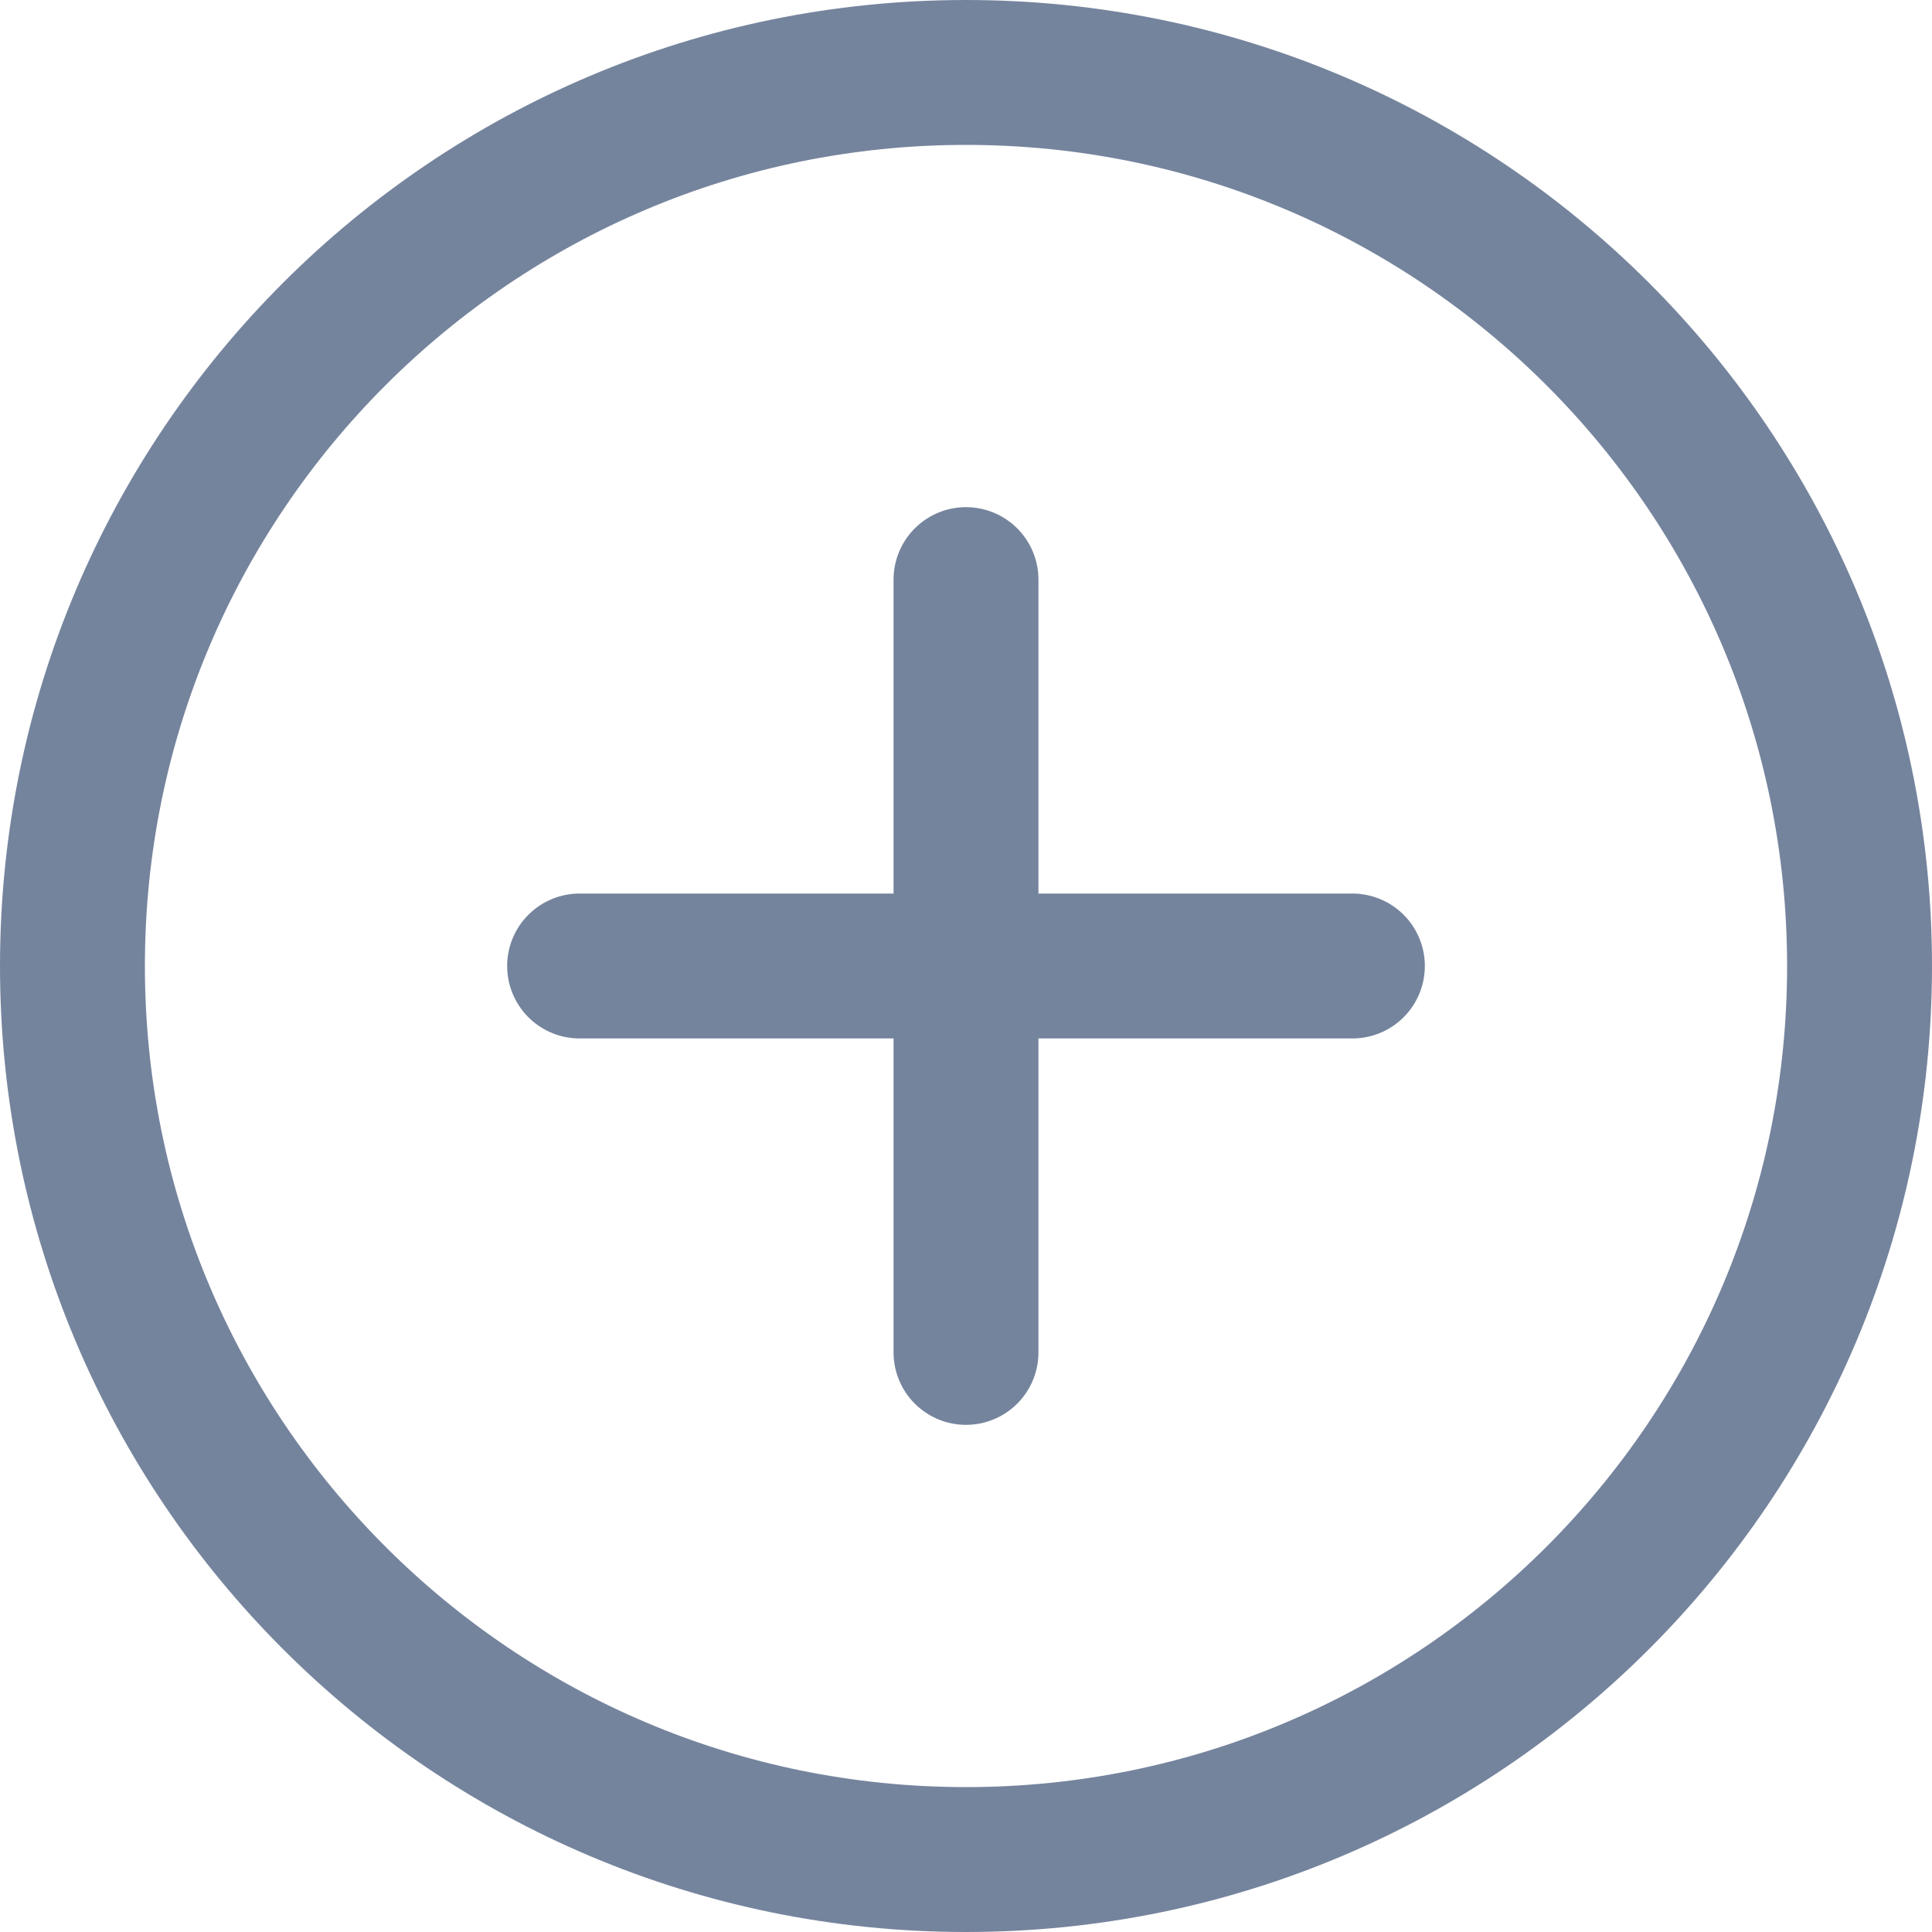
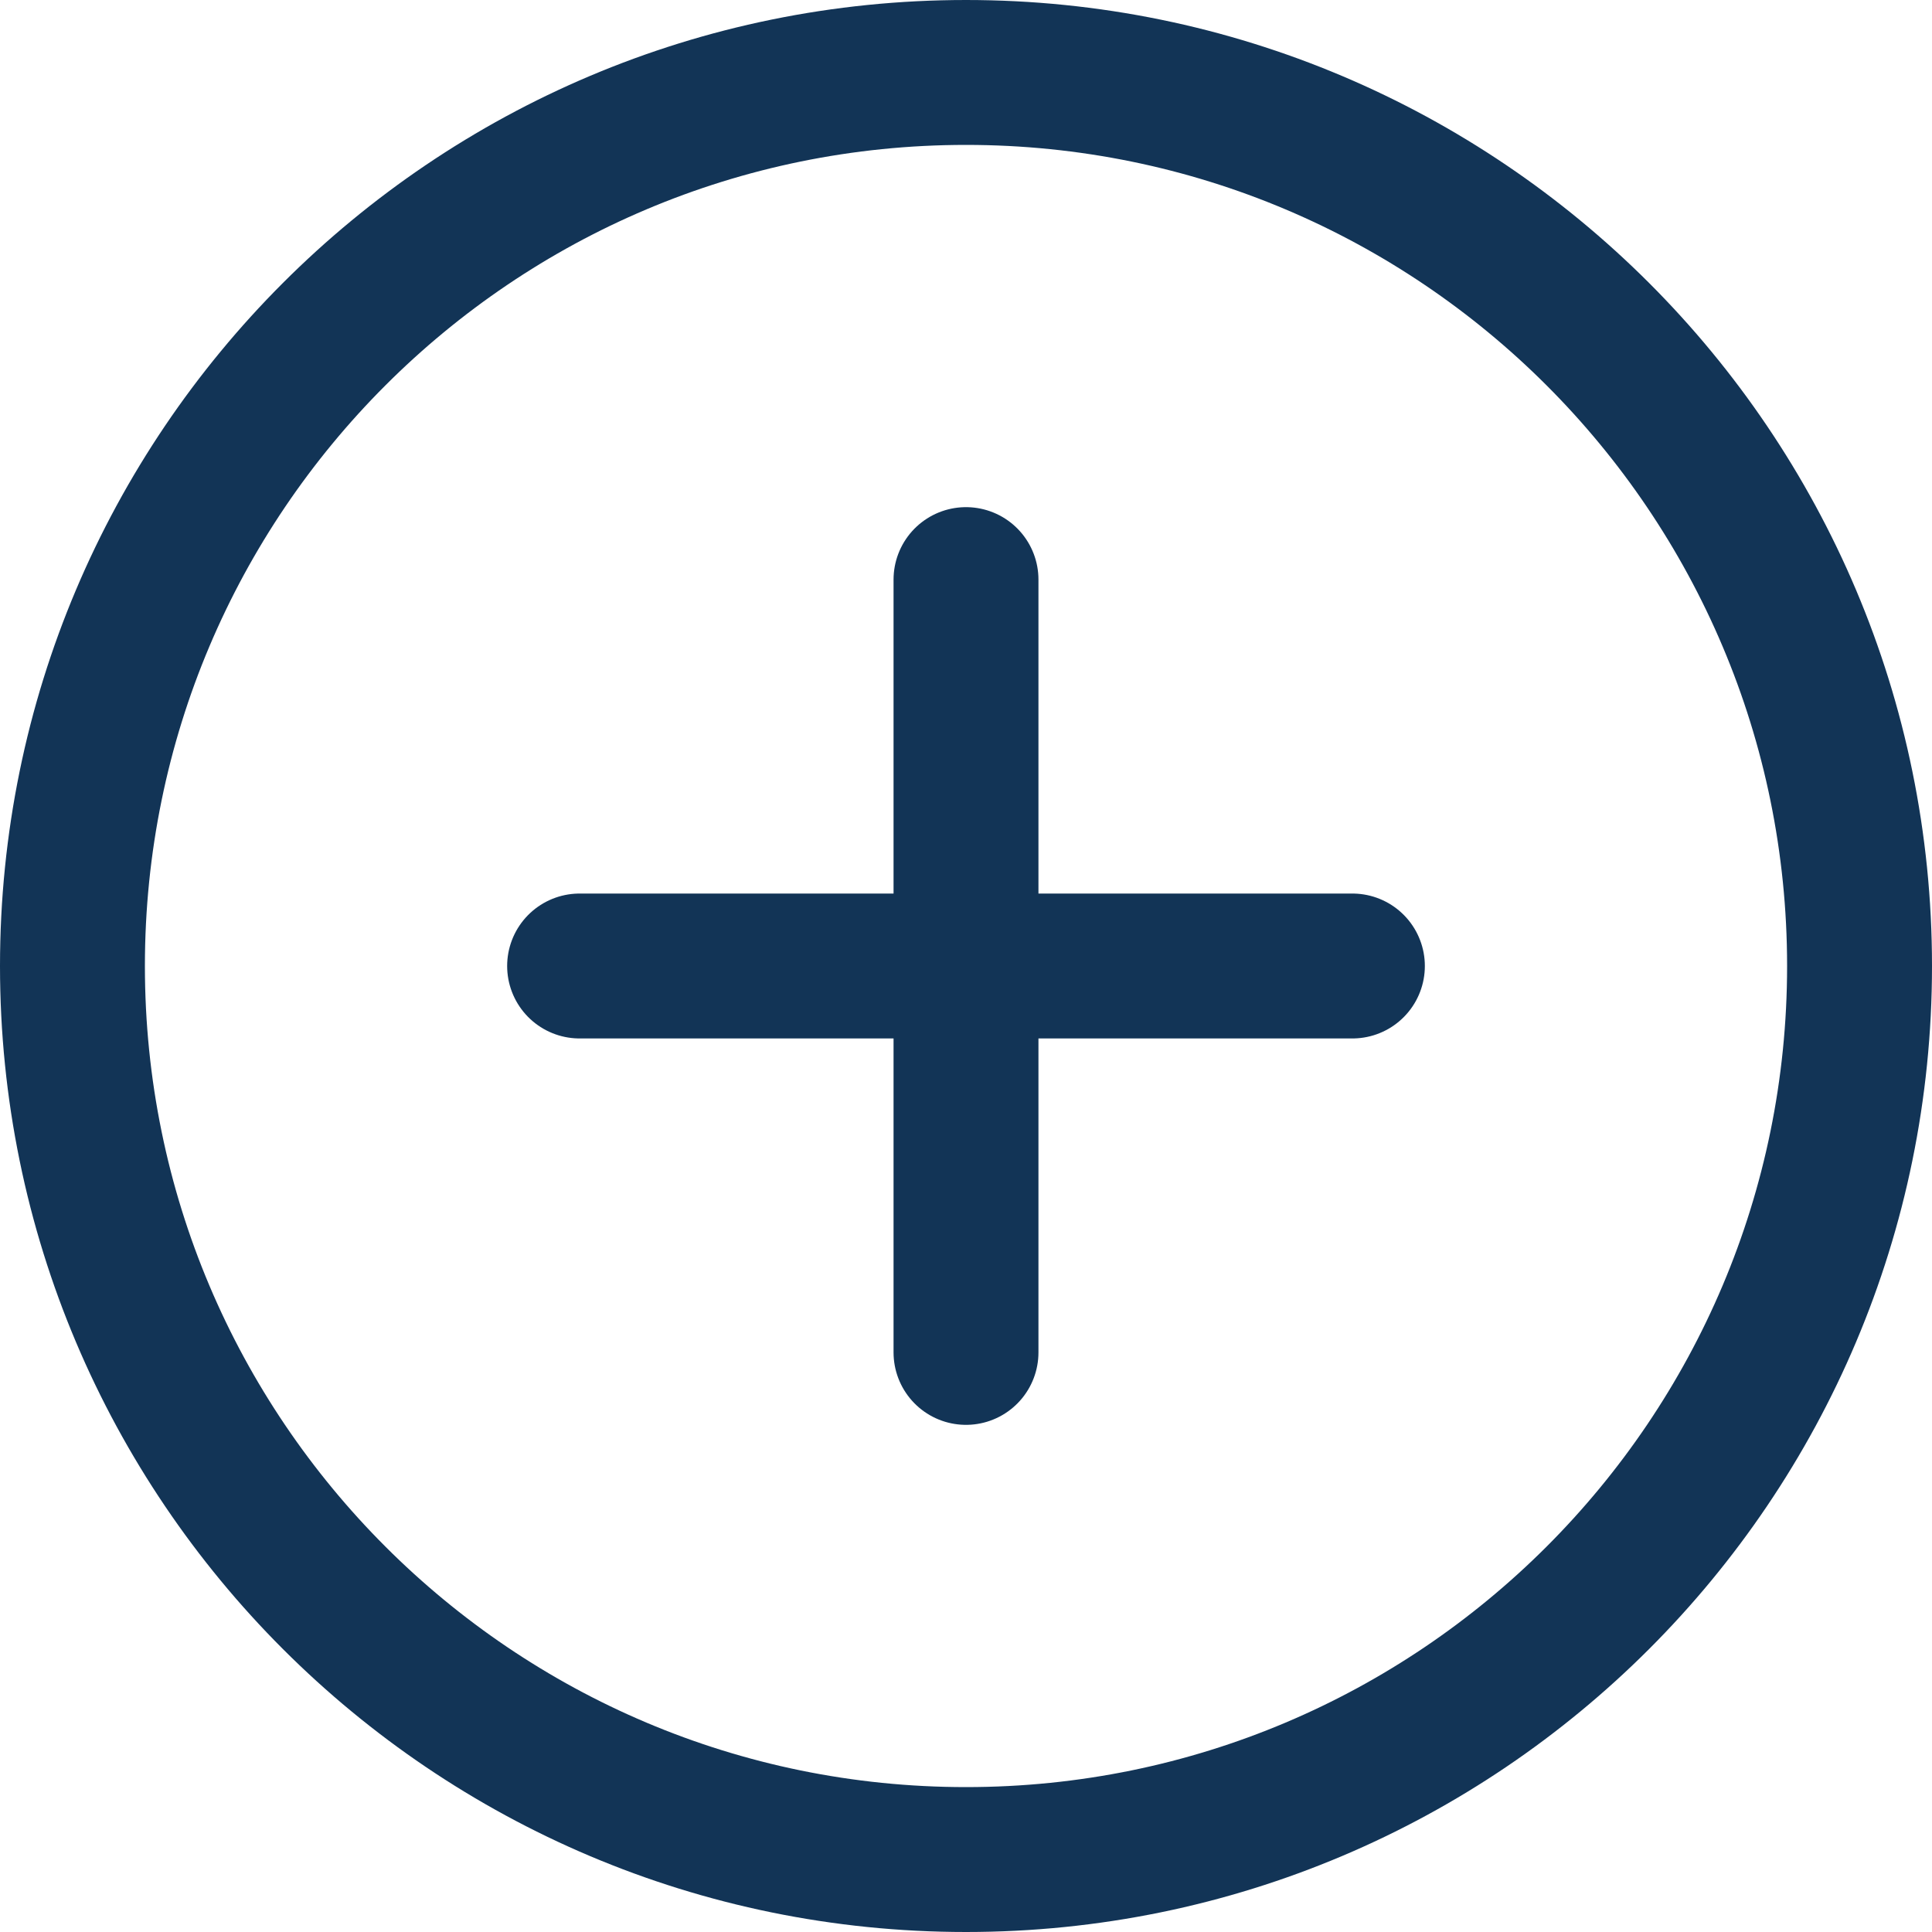
<svg xmlns="http://www.w3.org/2000/svg" width="20" height="20" viewBox="0 0 20 20" fill="none">
-   <rect x="0.75" y="0.75" width="18.5" height="18.5" rx="9.25" stroke="#75849D" stroke-width="1.5" />
-   <path d="M6 10H14" stroke="#75849D" stroke-width="1.5" stroke-linecap="round" />
-   <path d="M10 14L10 6" stroke="#75849D" stroke-width="1.5" stroke-linecap="round" />
+   <rect x="0.75" y="0.75" width="18.5" height="18.5" rx="9.25" stroke="#123456" stroke-width="1.5" />
+   <path d="M6 10H14" stroke="#123456" stroke-width="1.5" stroke-linecap="round" />
+   <path d="M10 14L10 6" stroke="#123456" stroke-width="1.5" stroke-linecap="round" />
</svg>
